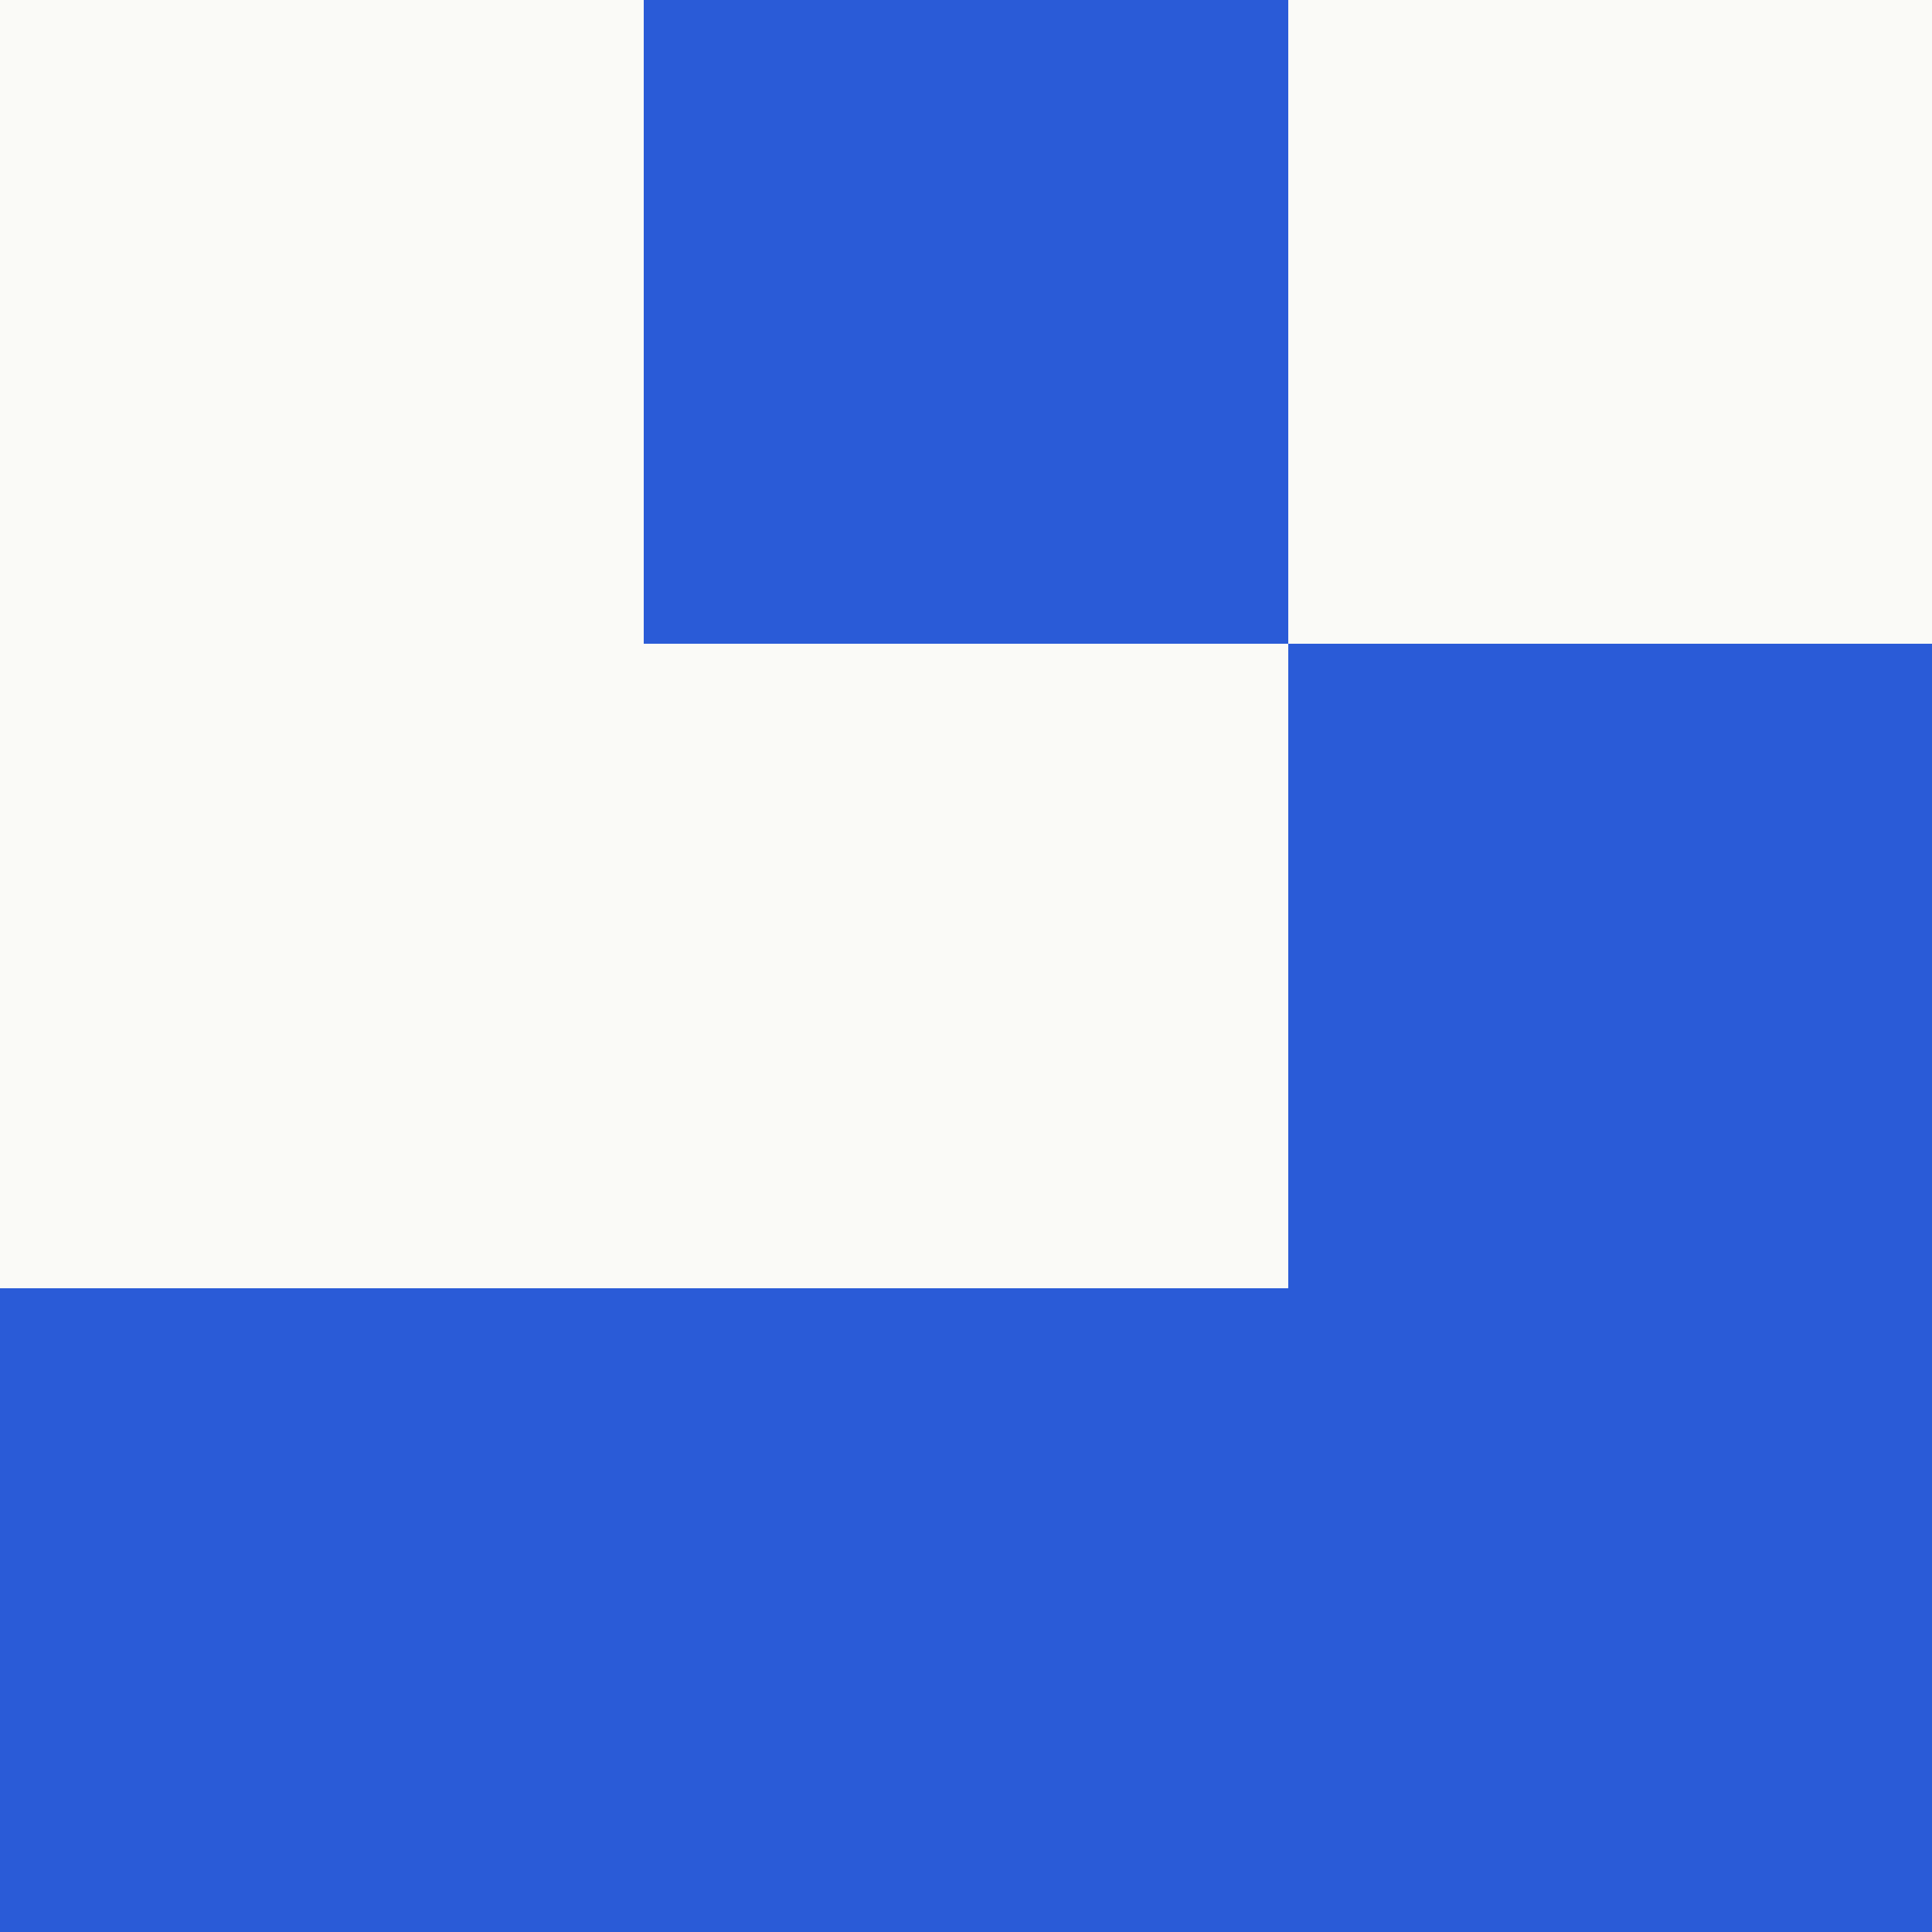
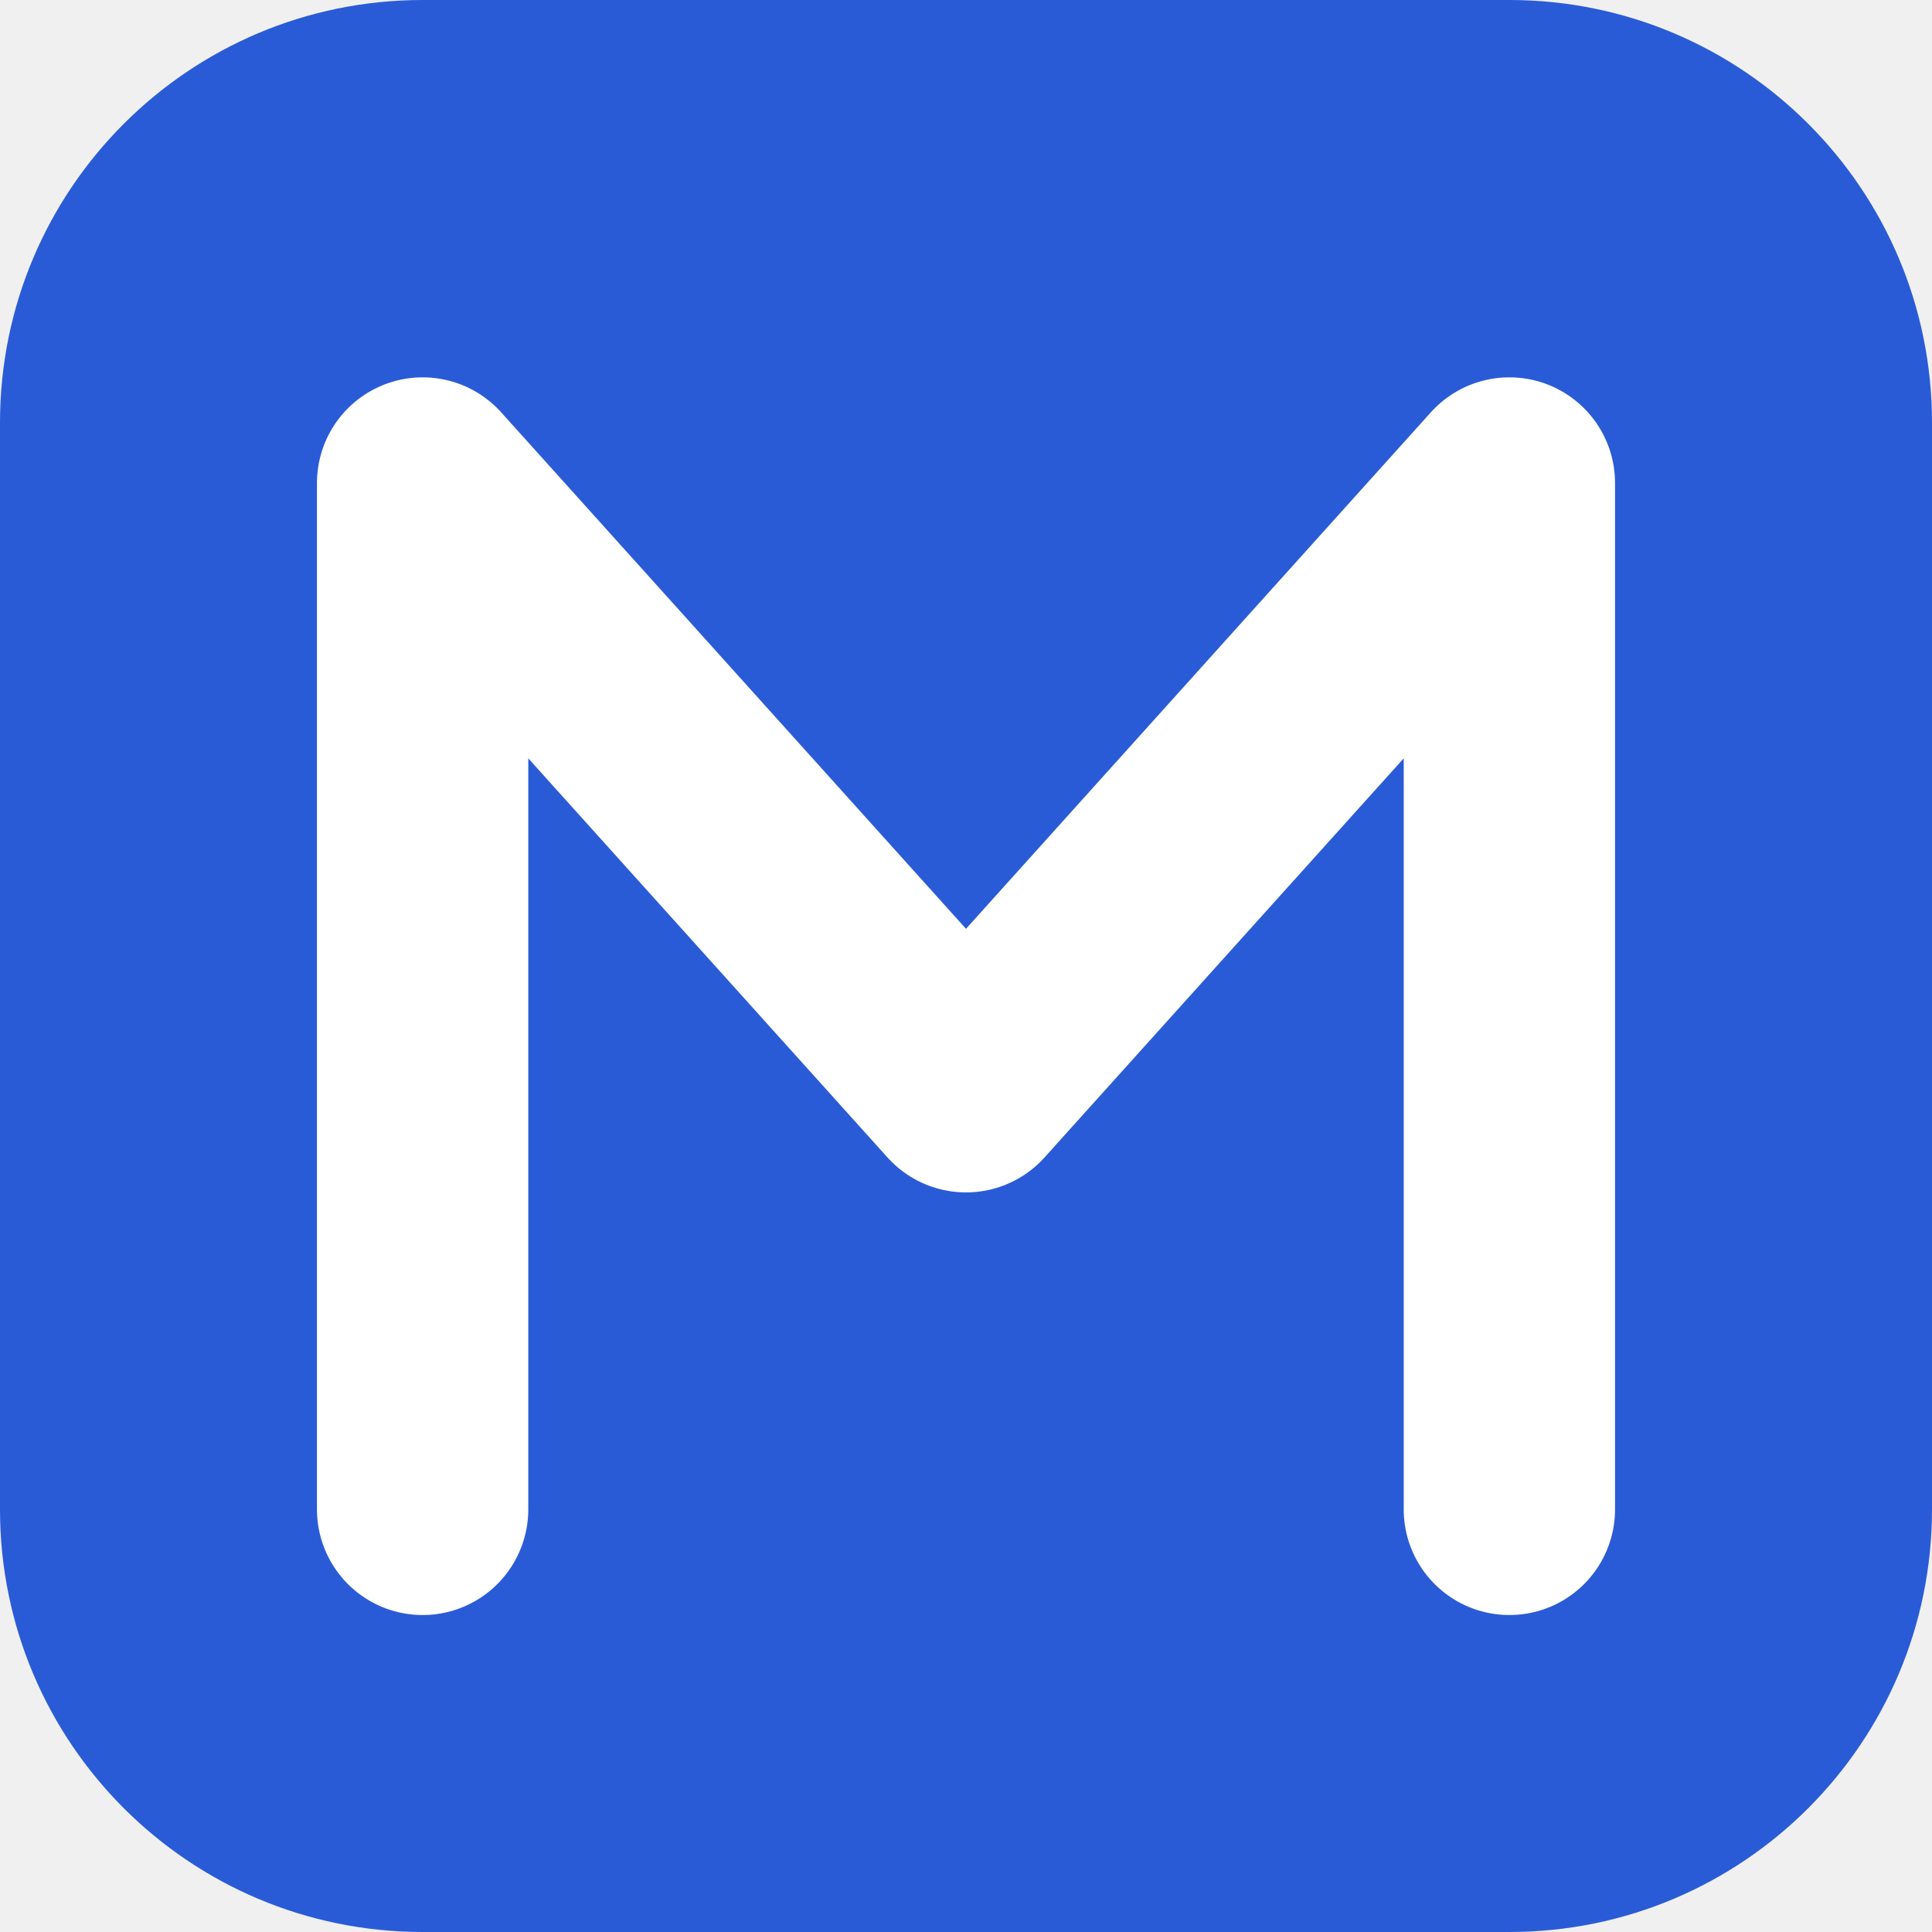
- <svg xmlns="http://www.w3.org/2000/svg" viewBox="0 0 3 3" shape-rendering="crispEdges">
-   <rect width="3" height="3" fill="#FAFAF7" />
-   <g fill="#2A5BD7">
-     <rect x="1" y="0" width="1" height="1" />
-     <rect x="2" y="1" width="1" height="1" />
-     <rect x="0" y="2" width="3" height="1" />
-   </g>
+ <svg xmlns="http://www.w3.org/2000/svg" viewBox="0 0 32 32">
+   <rect width="32" height="32" rx="7" fill="#2a5bd7" />
+   <path d="M7 25V8l9 10 9-10v17" fill="none" stroke="#fff" stroke-width="3.5" stroke-linecap="round" stroke-linejoin="round" />
</svg>
